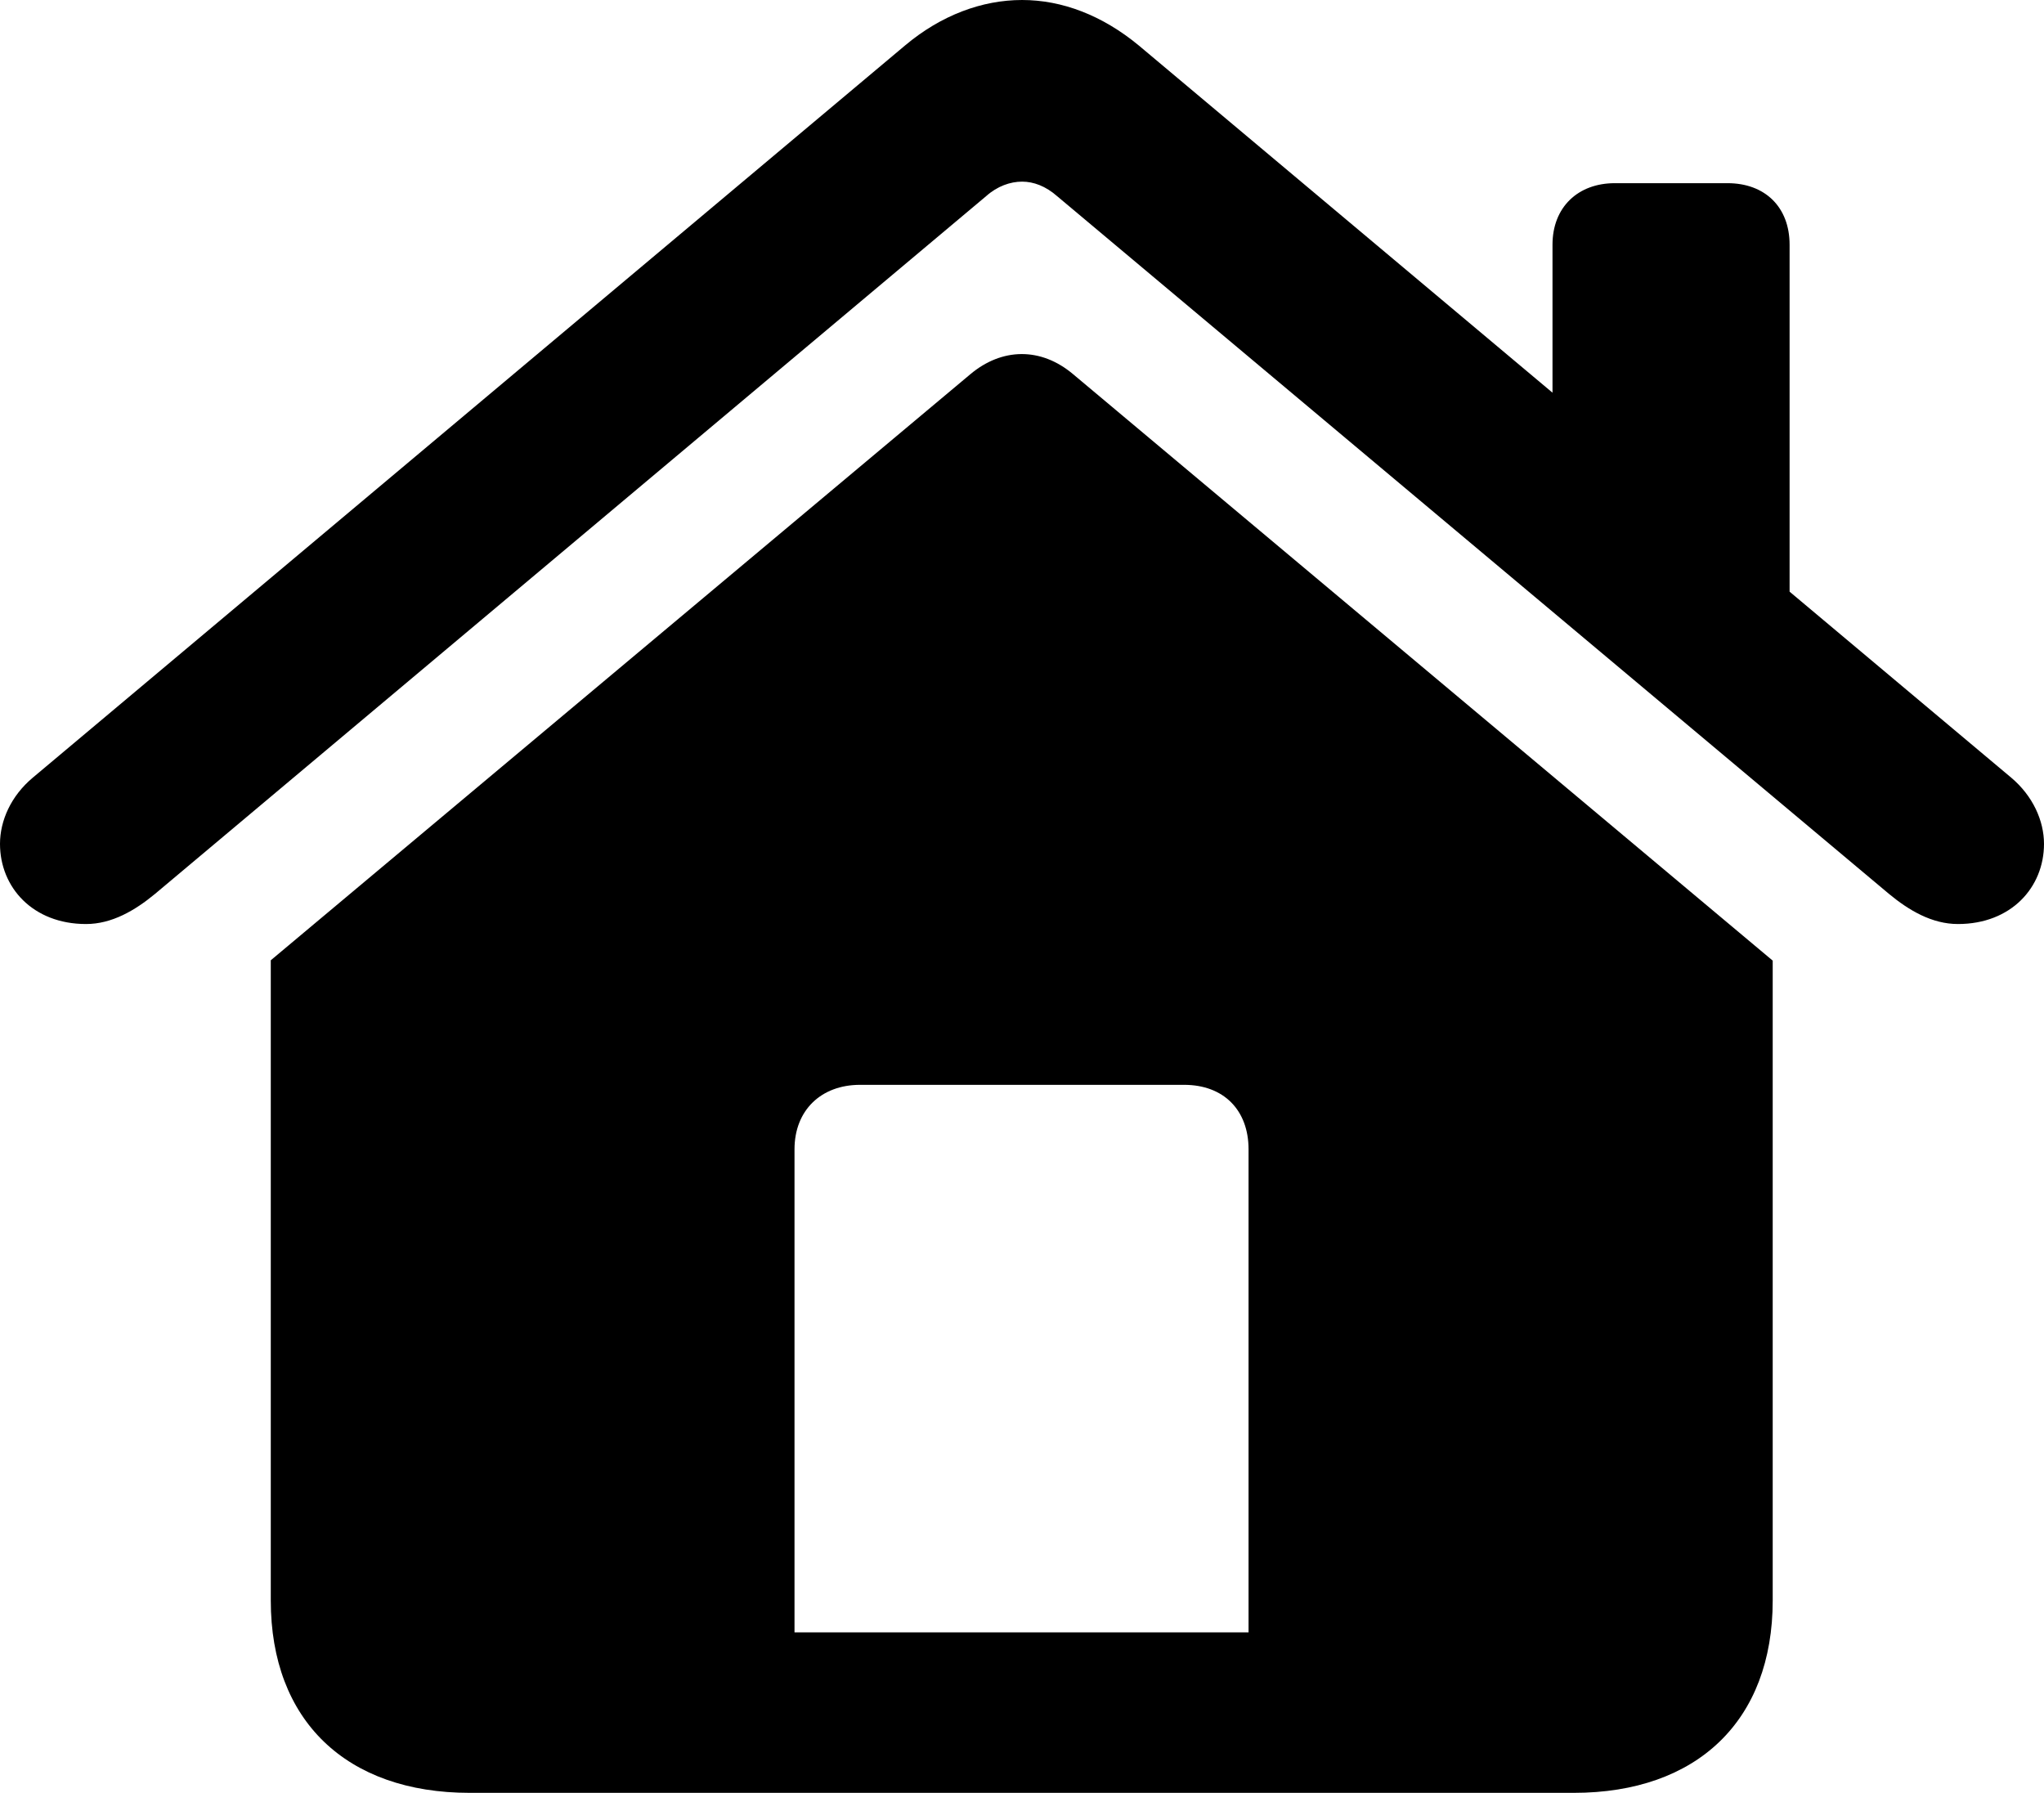
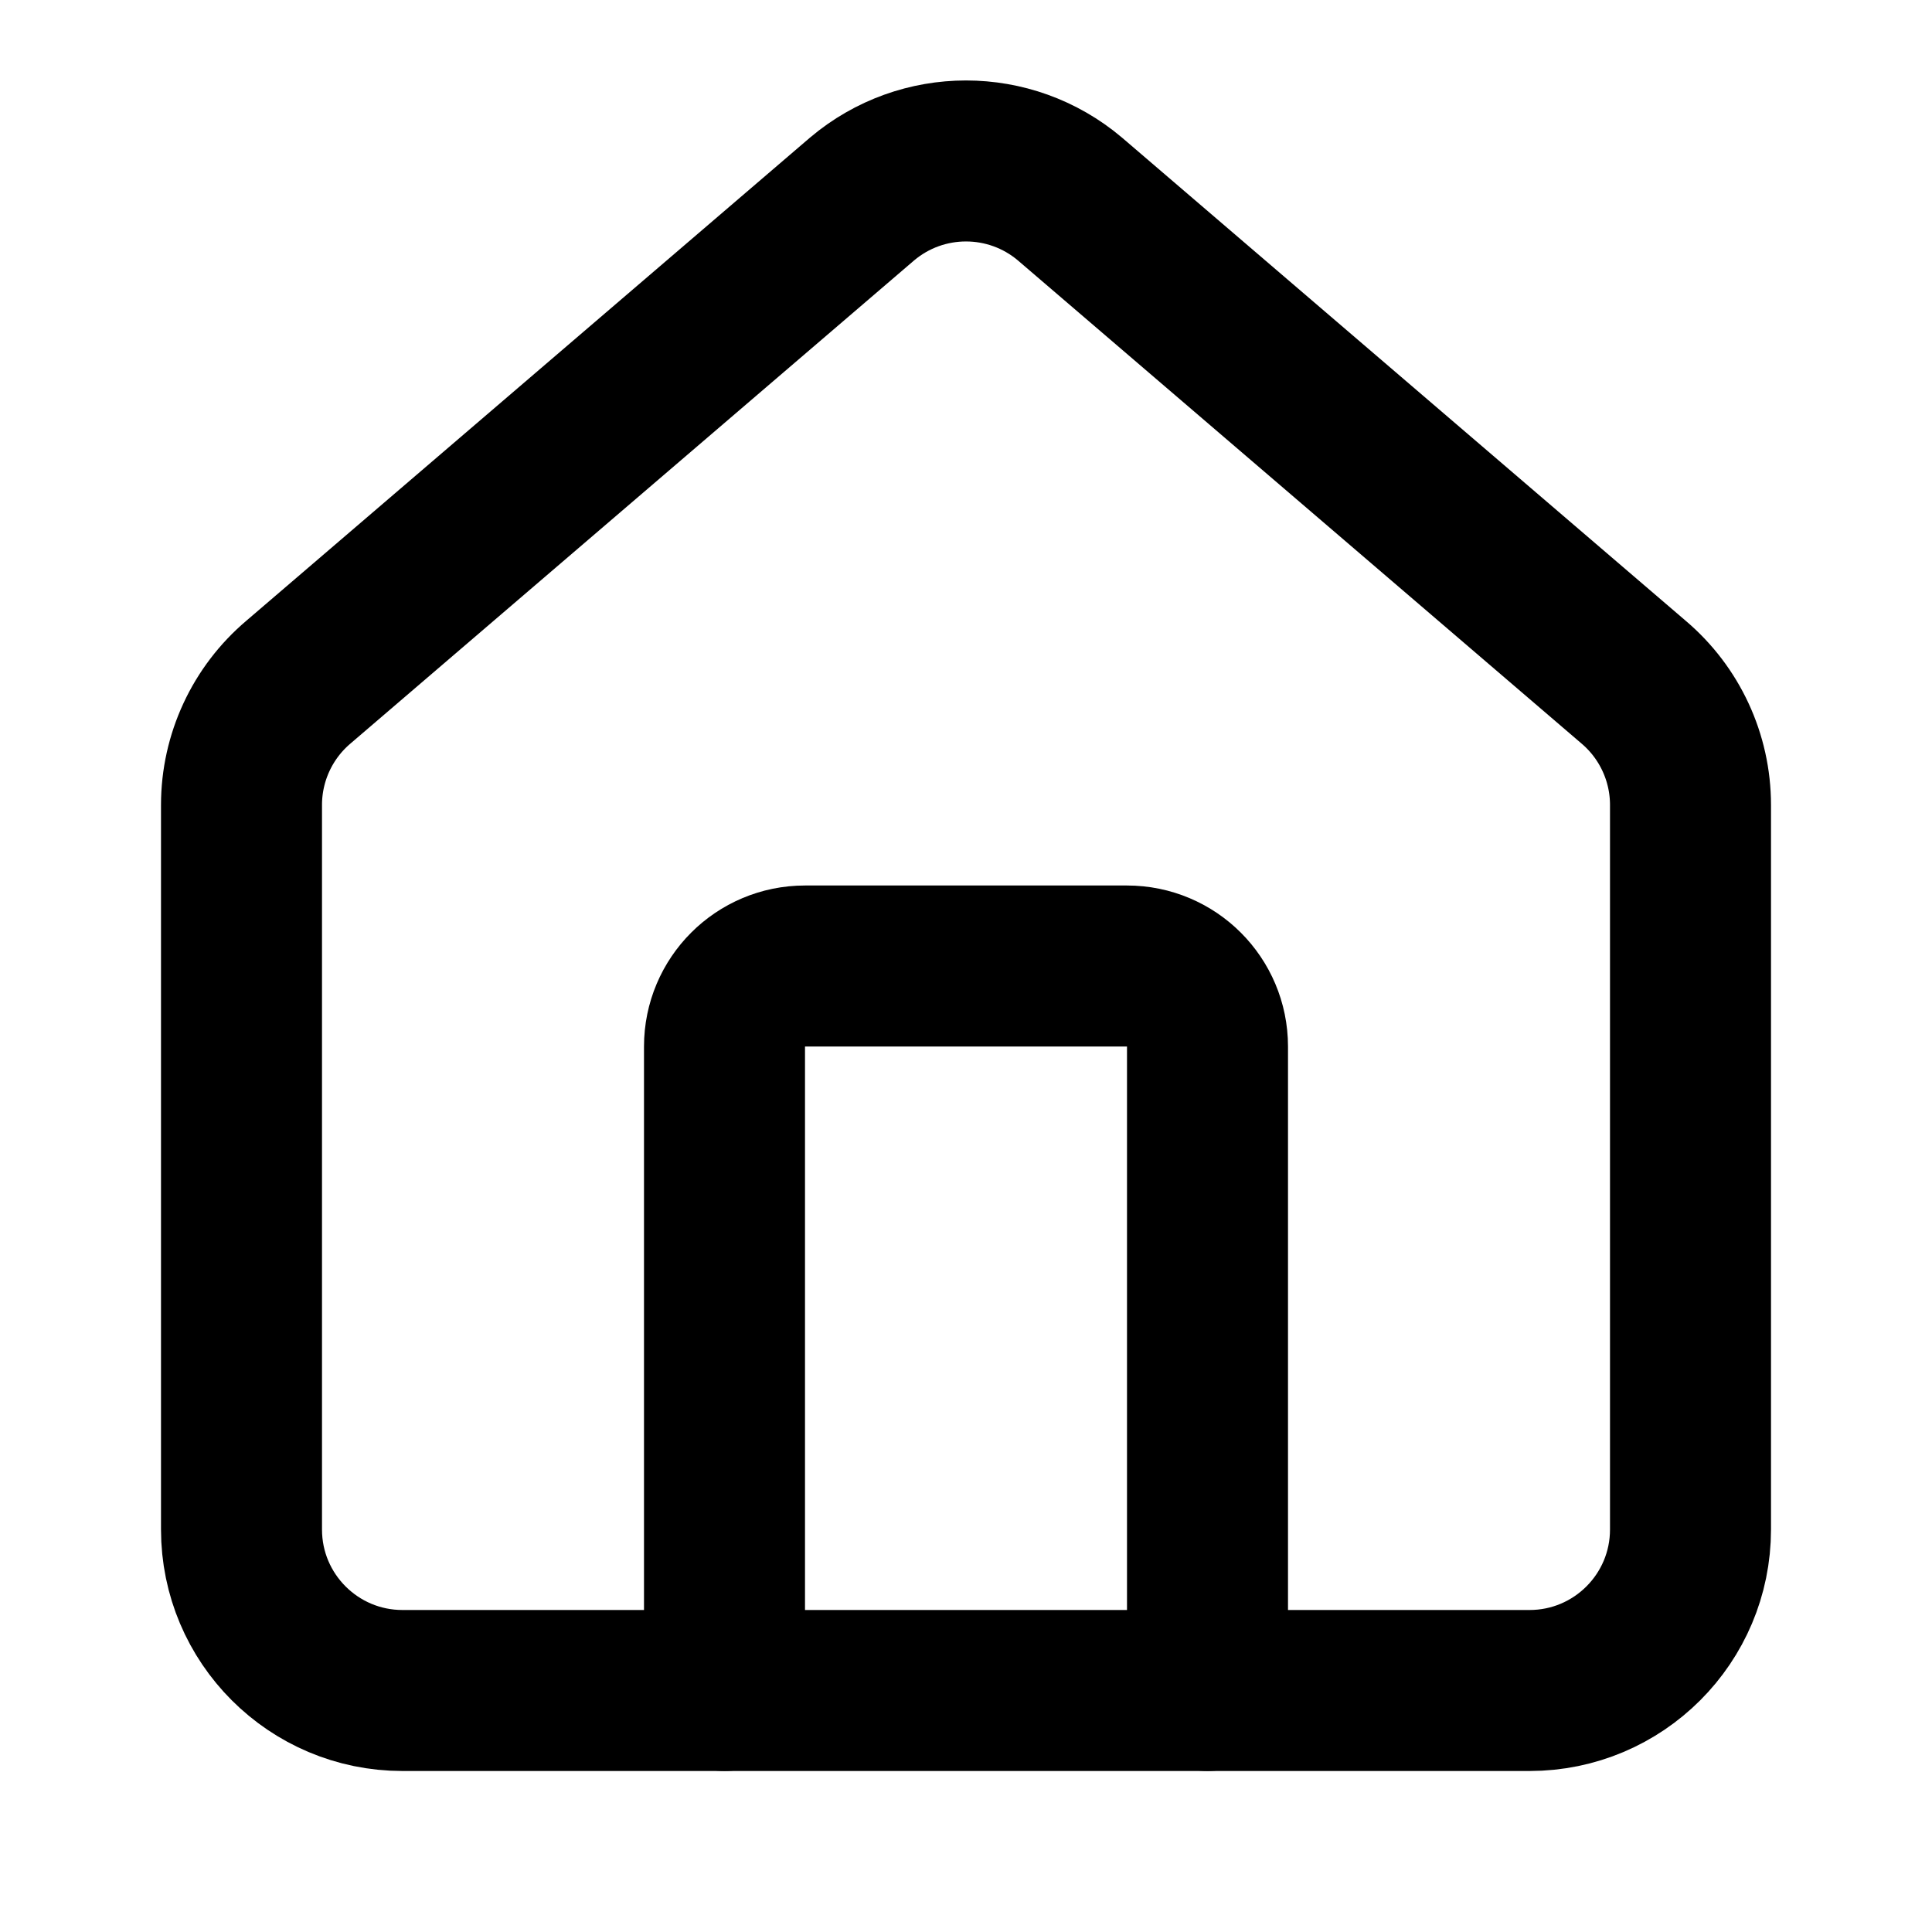
- <svg xmlns="http://www.w3.org/2000/svg" viewBox="0 0 23.846 20.916" role="img" aria-label="house.fill">
-   <path fill="currentColor" fill-rule="nonzero" d="M9.269 19.044 L9.269 13.408 C9.269 12.953 9.579 12.656 10.034 12.656 L13.814 12.656 C14.278 12.656 14.566 12.953 14.566 13.408 L14.566 19.044 Z M3.159 18.672 C3.159 20.072 4.039 20.916 5.481 20.916 L18.359 20.916 C19.801 20.916 20.681 20.072 20.681 18.672 L20.681 11.207 L12.521 4.367 C12.143 4.047 11.687 4.057 11.319 4.367 L3.159 11.203 Z M1.004 10.78 C1.305 10.78 1.576 10.621 1.809 10.428 L11.505 2.288 C11.635 2.172 11.786 2.119 11.924 2.119 C12.059 2.119 12.2 2.172 12.332 2.288 L22.037 10.428 C22.27 10.621 22.539 10.78 22.842 10.78 C23.464 10.78 23.846 10.351 23.846 9.845 C23.846 9.575 23.716 9.285 23.463 9.072 L13.286 0.531 C12.858 0.177 12.389 0 11.924 0 C11.457 0 10.979 0.177 10.558 0.531 L0.383 9.072 C0.128 9.285 0 9.575 0 9.845 C0 10.351 0.382 10.78 1.004 10.78 Z M18.112 5.12 L20.878 7.445 L20.878 2.855 C20.878 2.416 20.591 2.137 20.154 2.137 L18.839 2.137 C18.41 2.137 18.112 2.416 18.112 2.855 Z" />
+ <svg xmlns="http://www.w3.org/2000/svg" class="lucide lucide-house" width="24" height="24" viewBox="0 0 24 24" fill="none" stroke="currentColor" stroke-width="2" stroke-linecap="round" stroke-linejoin="round">
+   <path d="M15 21v-8a1 1 0 0 0-1-1h-4a1 1 0 0 0-1 1v8" />
+   <path d="M3 10a2 2 0 0 1 .709-1.528l7-6a2 2 0 0 1 2.582 0l7 6A2 2 0 0 1 21 10v9a2 2 0 0 1-2 2H5a2 2 0 0 1-2-2z" />
</svg>
